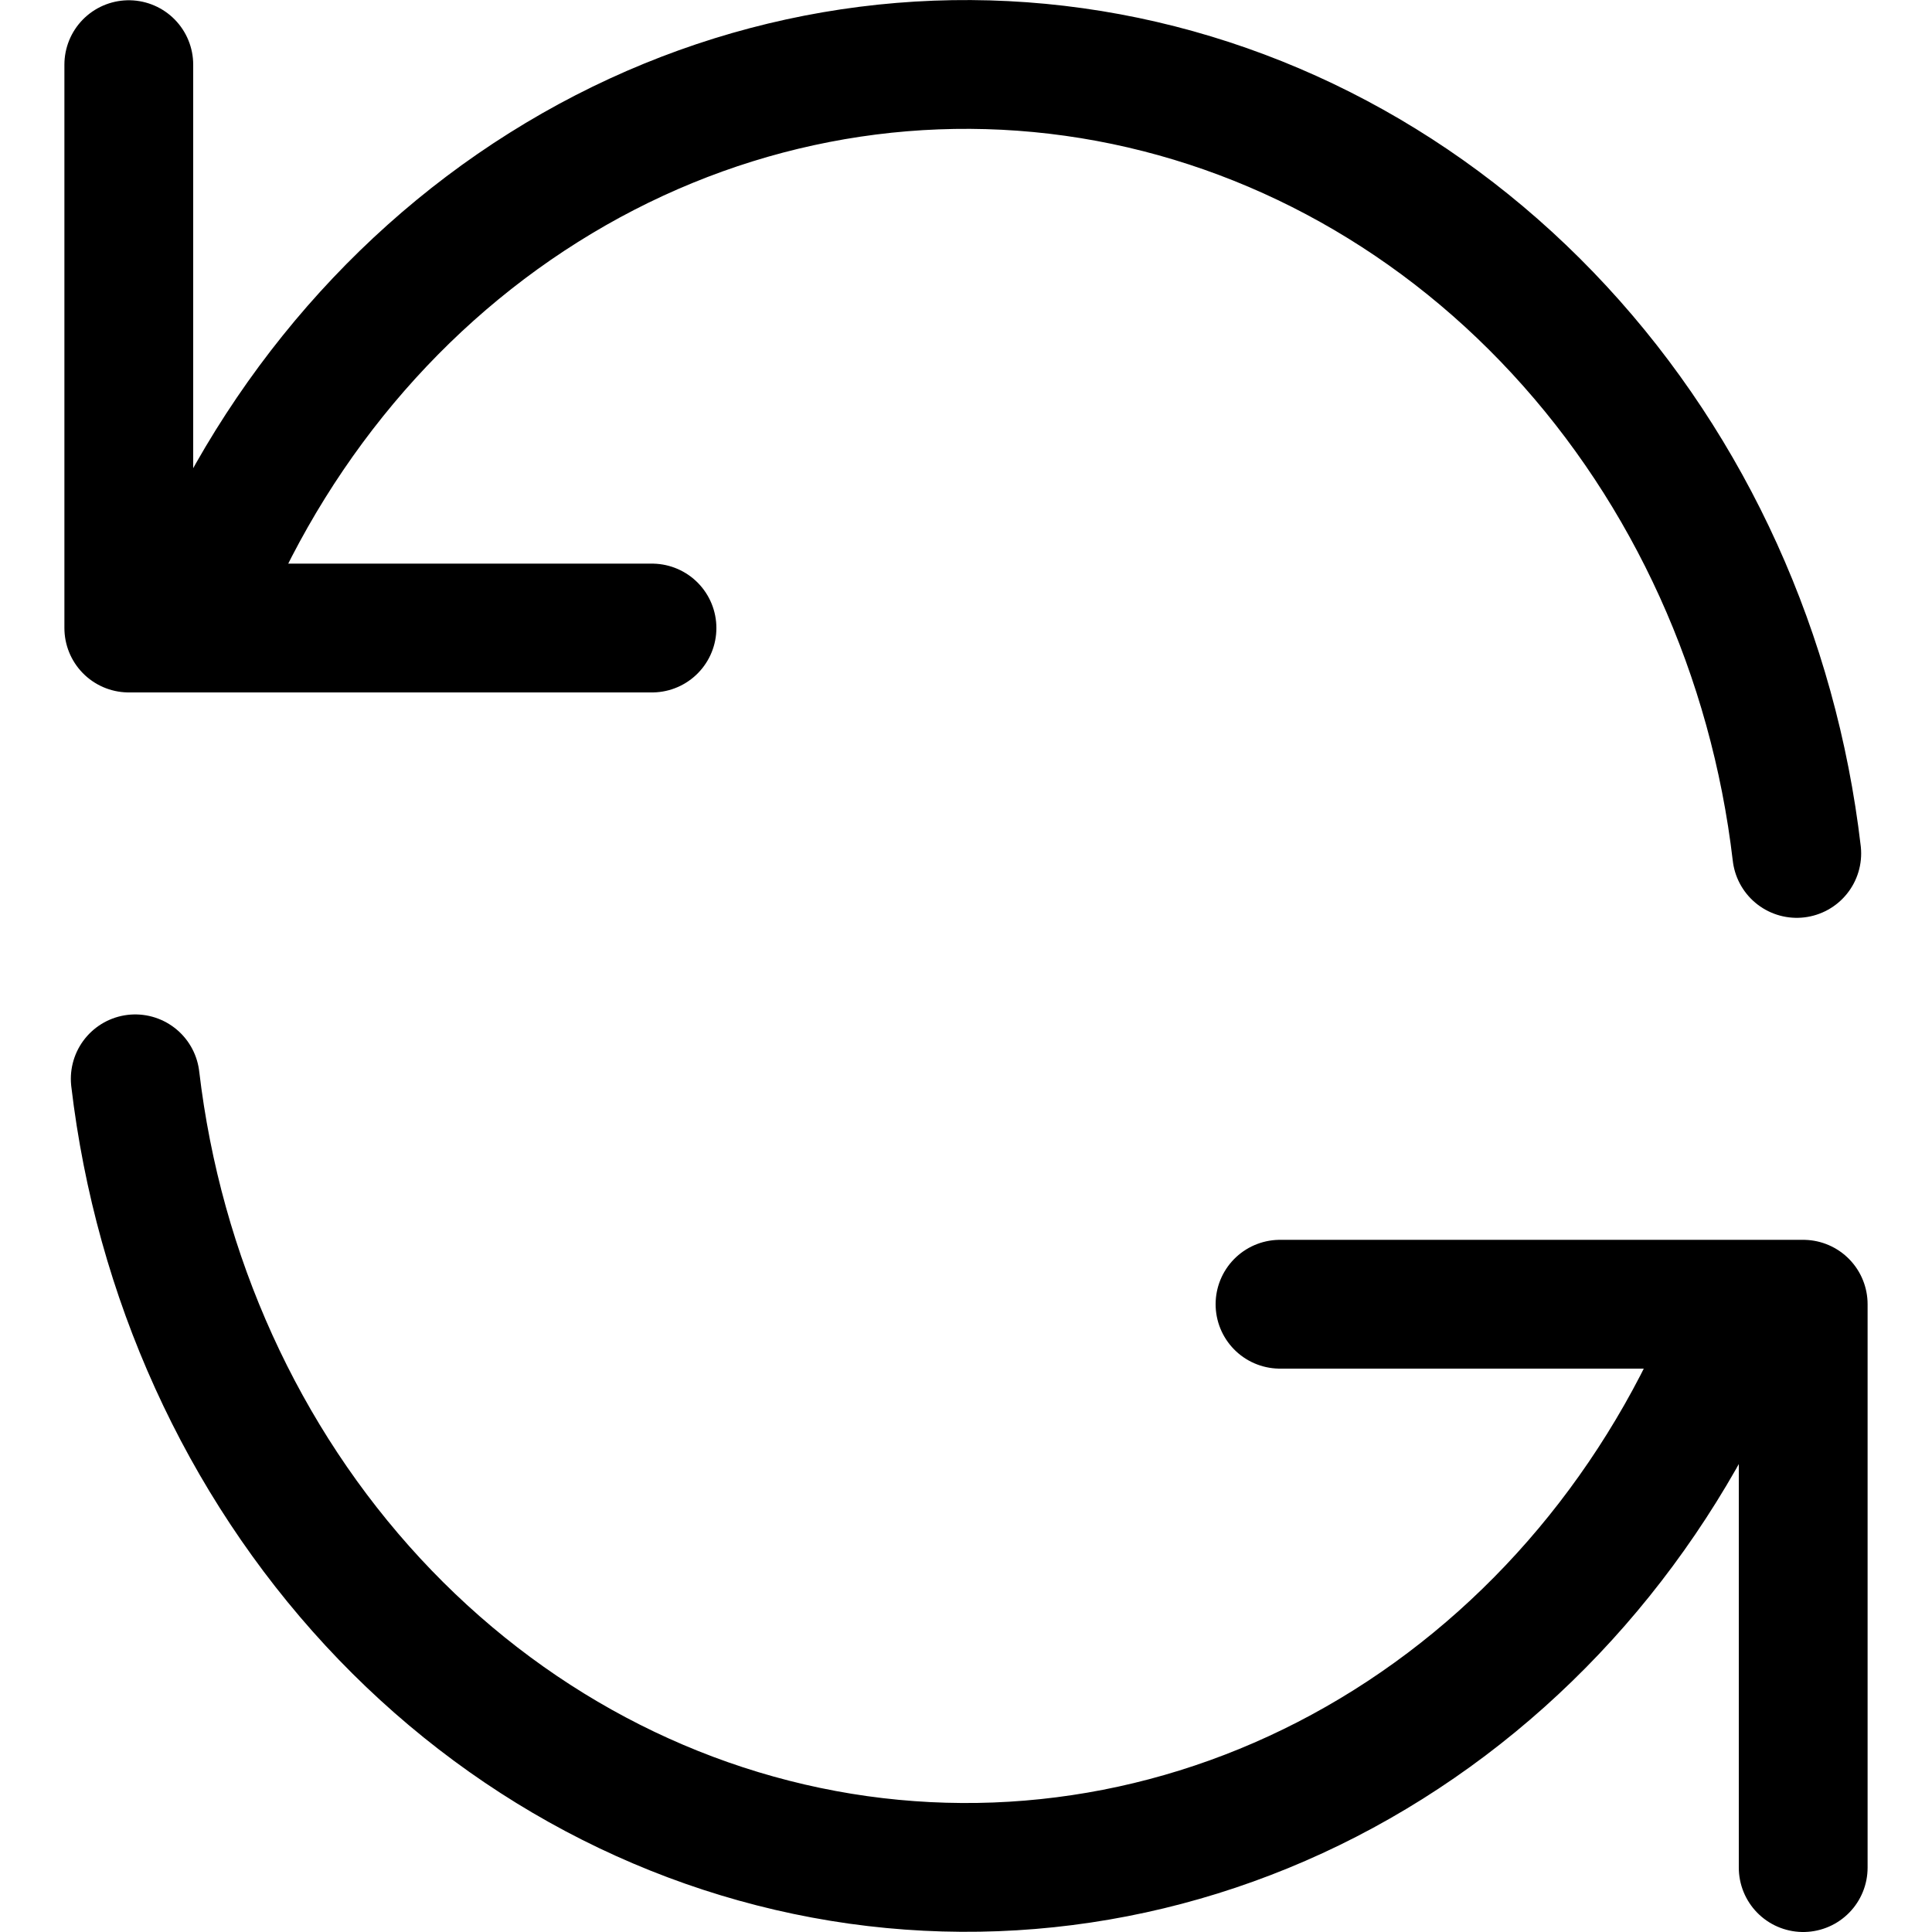
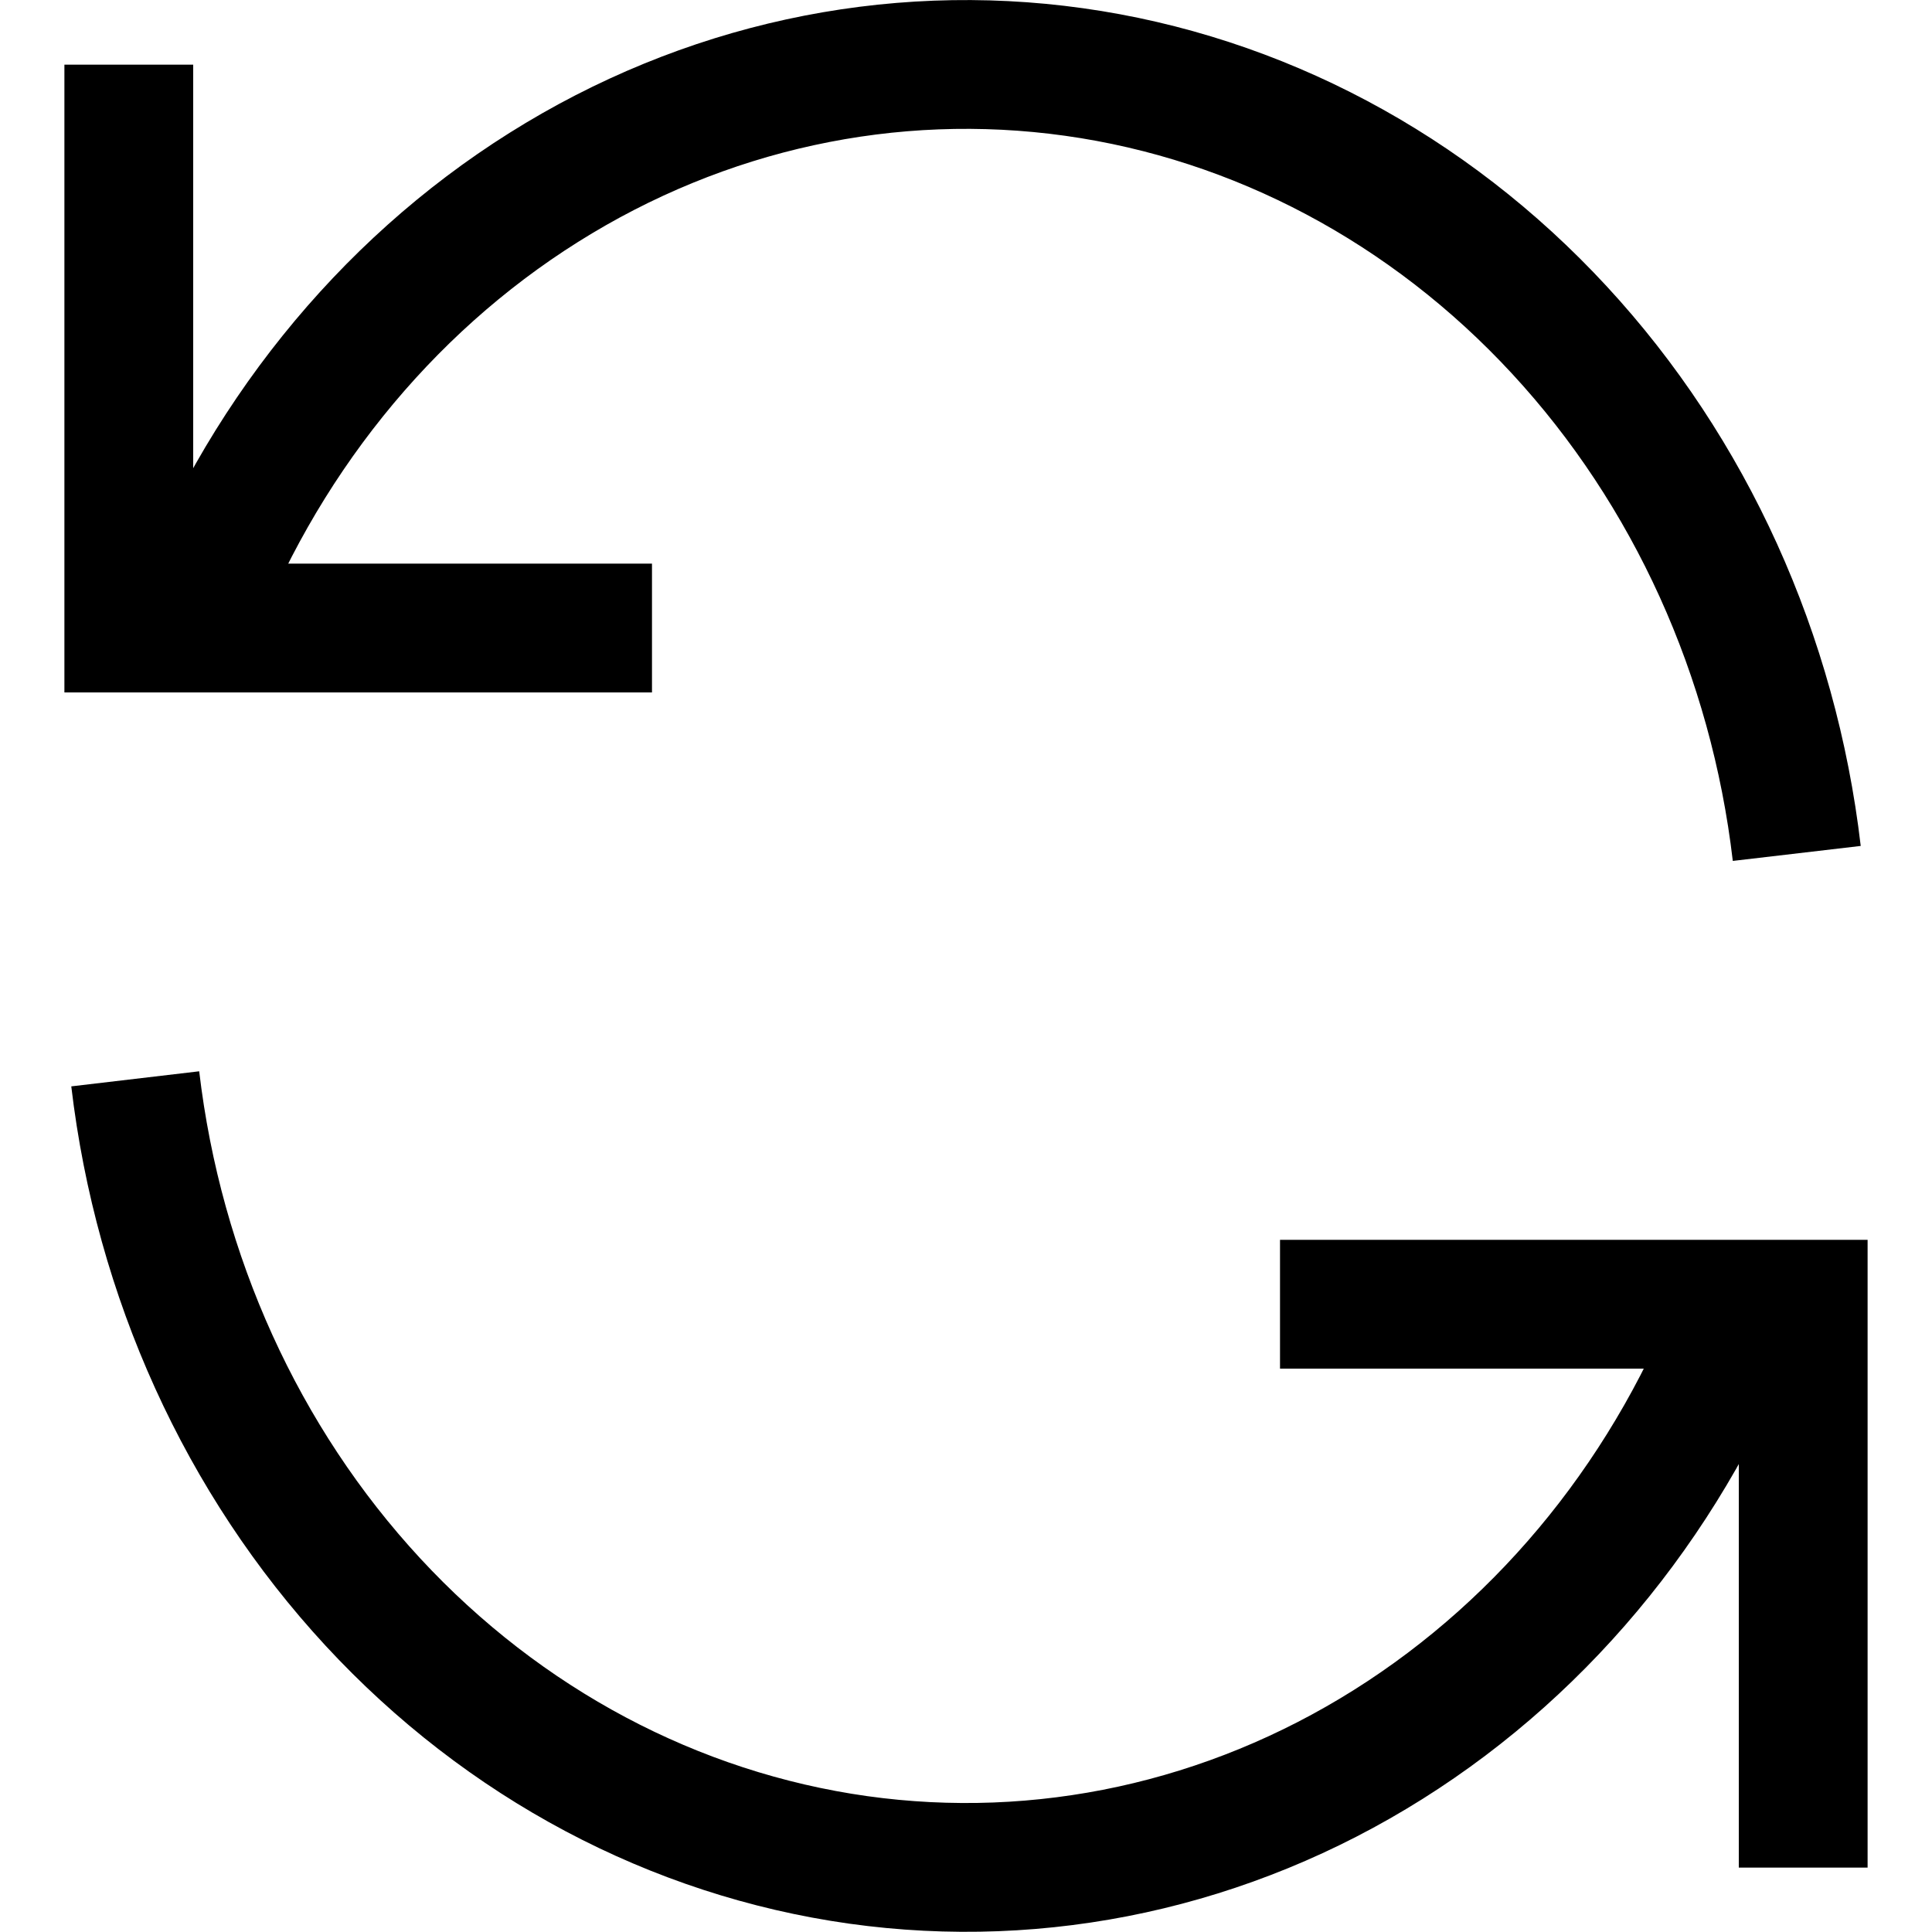
<svg xmlns="http://www.w3.org/2000/svg" width="15" height="15" viewBox="0 0 15 15" fill="none">
-   <path d="M1 0.502V4.876H1.473M1.473 4.876C2.012 3.44 2.979 2.236 4.222 1.455C5.464 0.674 6.912 0.359 8.339 0.559C9.766 0.759 11.091 1.463 12.106 2.561C13.122 3.659 13.77 5.089 13.95 6.626M1.473 4.876H5.062M14 14.5V10.126H13.528M13.528 10.126C12.988 11.561 12.021 12.763 10.778 13.544C9.536 14.325 8.088 14.64 6.662 14.44C5.235 14.239 3.911 13.536 2.895 12.438C1.88 11.341 1.231 9.912 1.05 8.376M13.528 10.126H9.938" stroke="black" stroke-linecap="round" stroke-linejoin="round" />
+   <path d="M1 0.502V4.876H1.473M1.473 4.876C2.012 3.44 2.979 2.236 4.222 1.455C5.464 0.674 6.912 0.359 8.339 0.559C9.766 0.759 11.091 1.463 12.106 2.561C13.122 3.659 13.77 5.089 13.95 6.626M1.473 4.876H5.062M14 14.5V10.126H13.528M13.528 10.126C12.988 11.561 12.021 12.763 10.778 13.544C9.536 14.325 8.088 14.64 6.662 14.44C5.235 14.239 3.911 13.536 2.895 12.438C1.88 11.341 1.231 9.912 1.05 8.376M13.528 10.126H9.938" stroke="black" strokeLinecap="round" strokeLinejoin="round" />
</svg>
